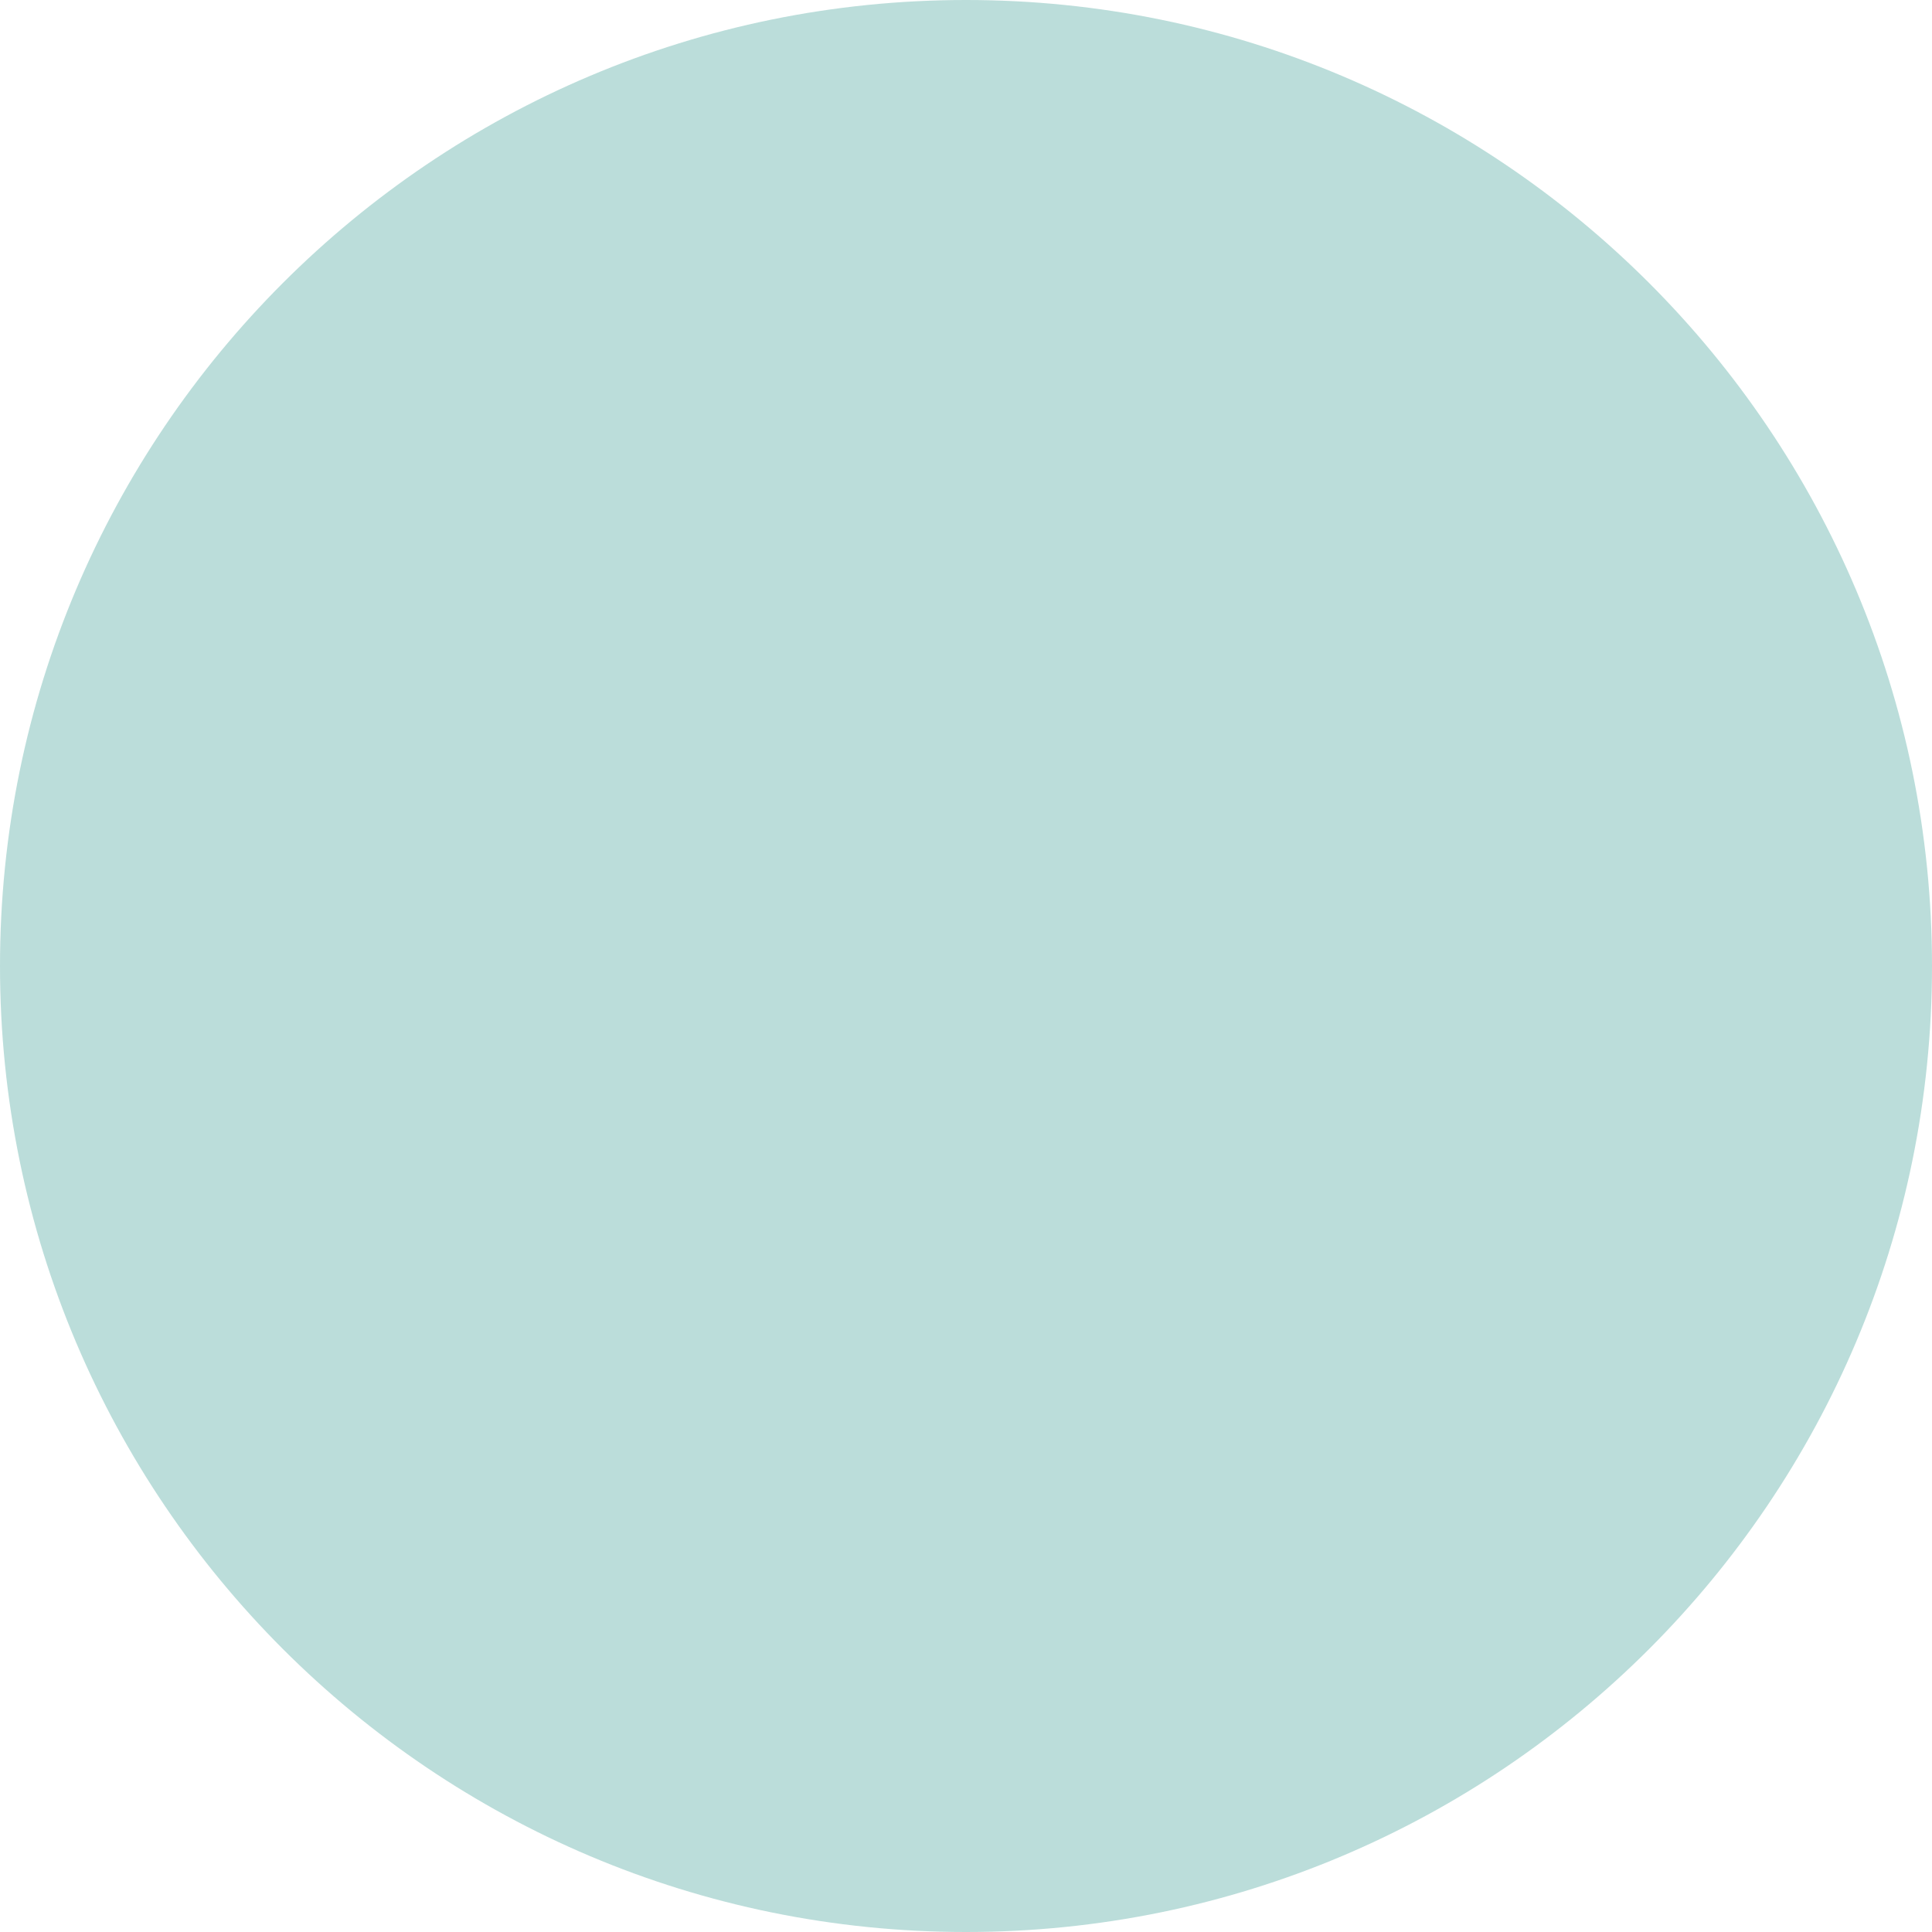
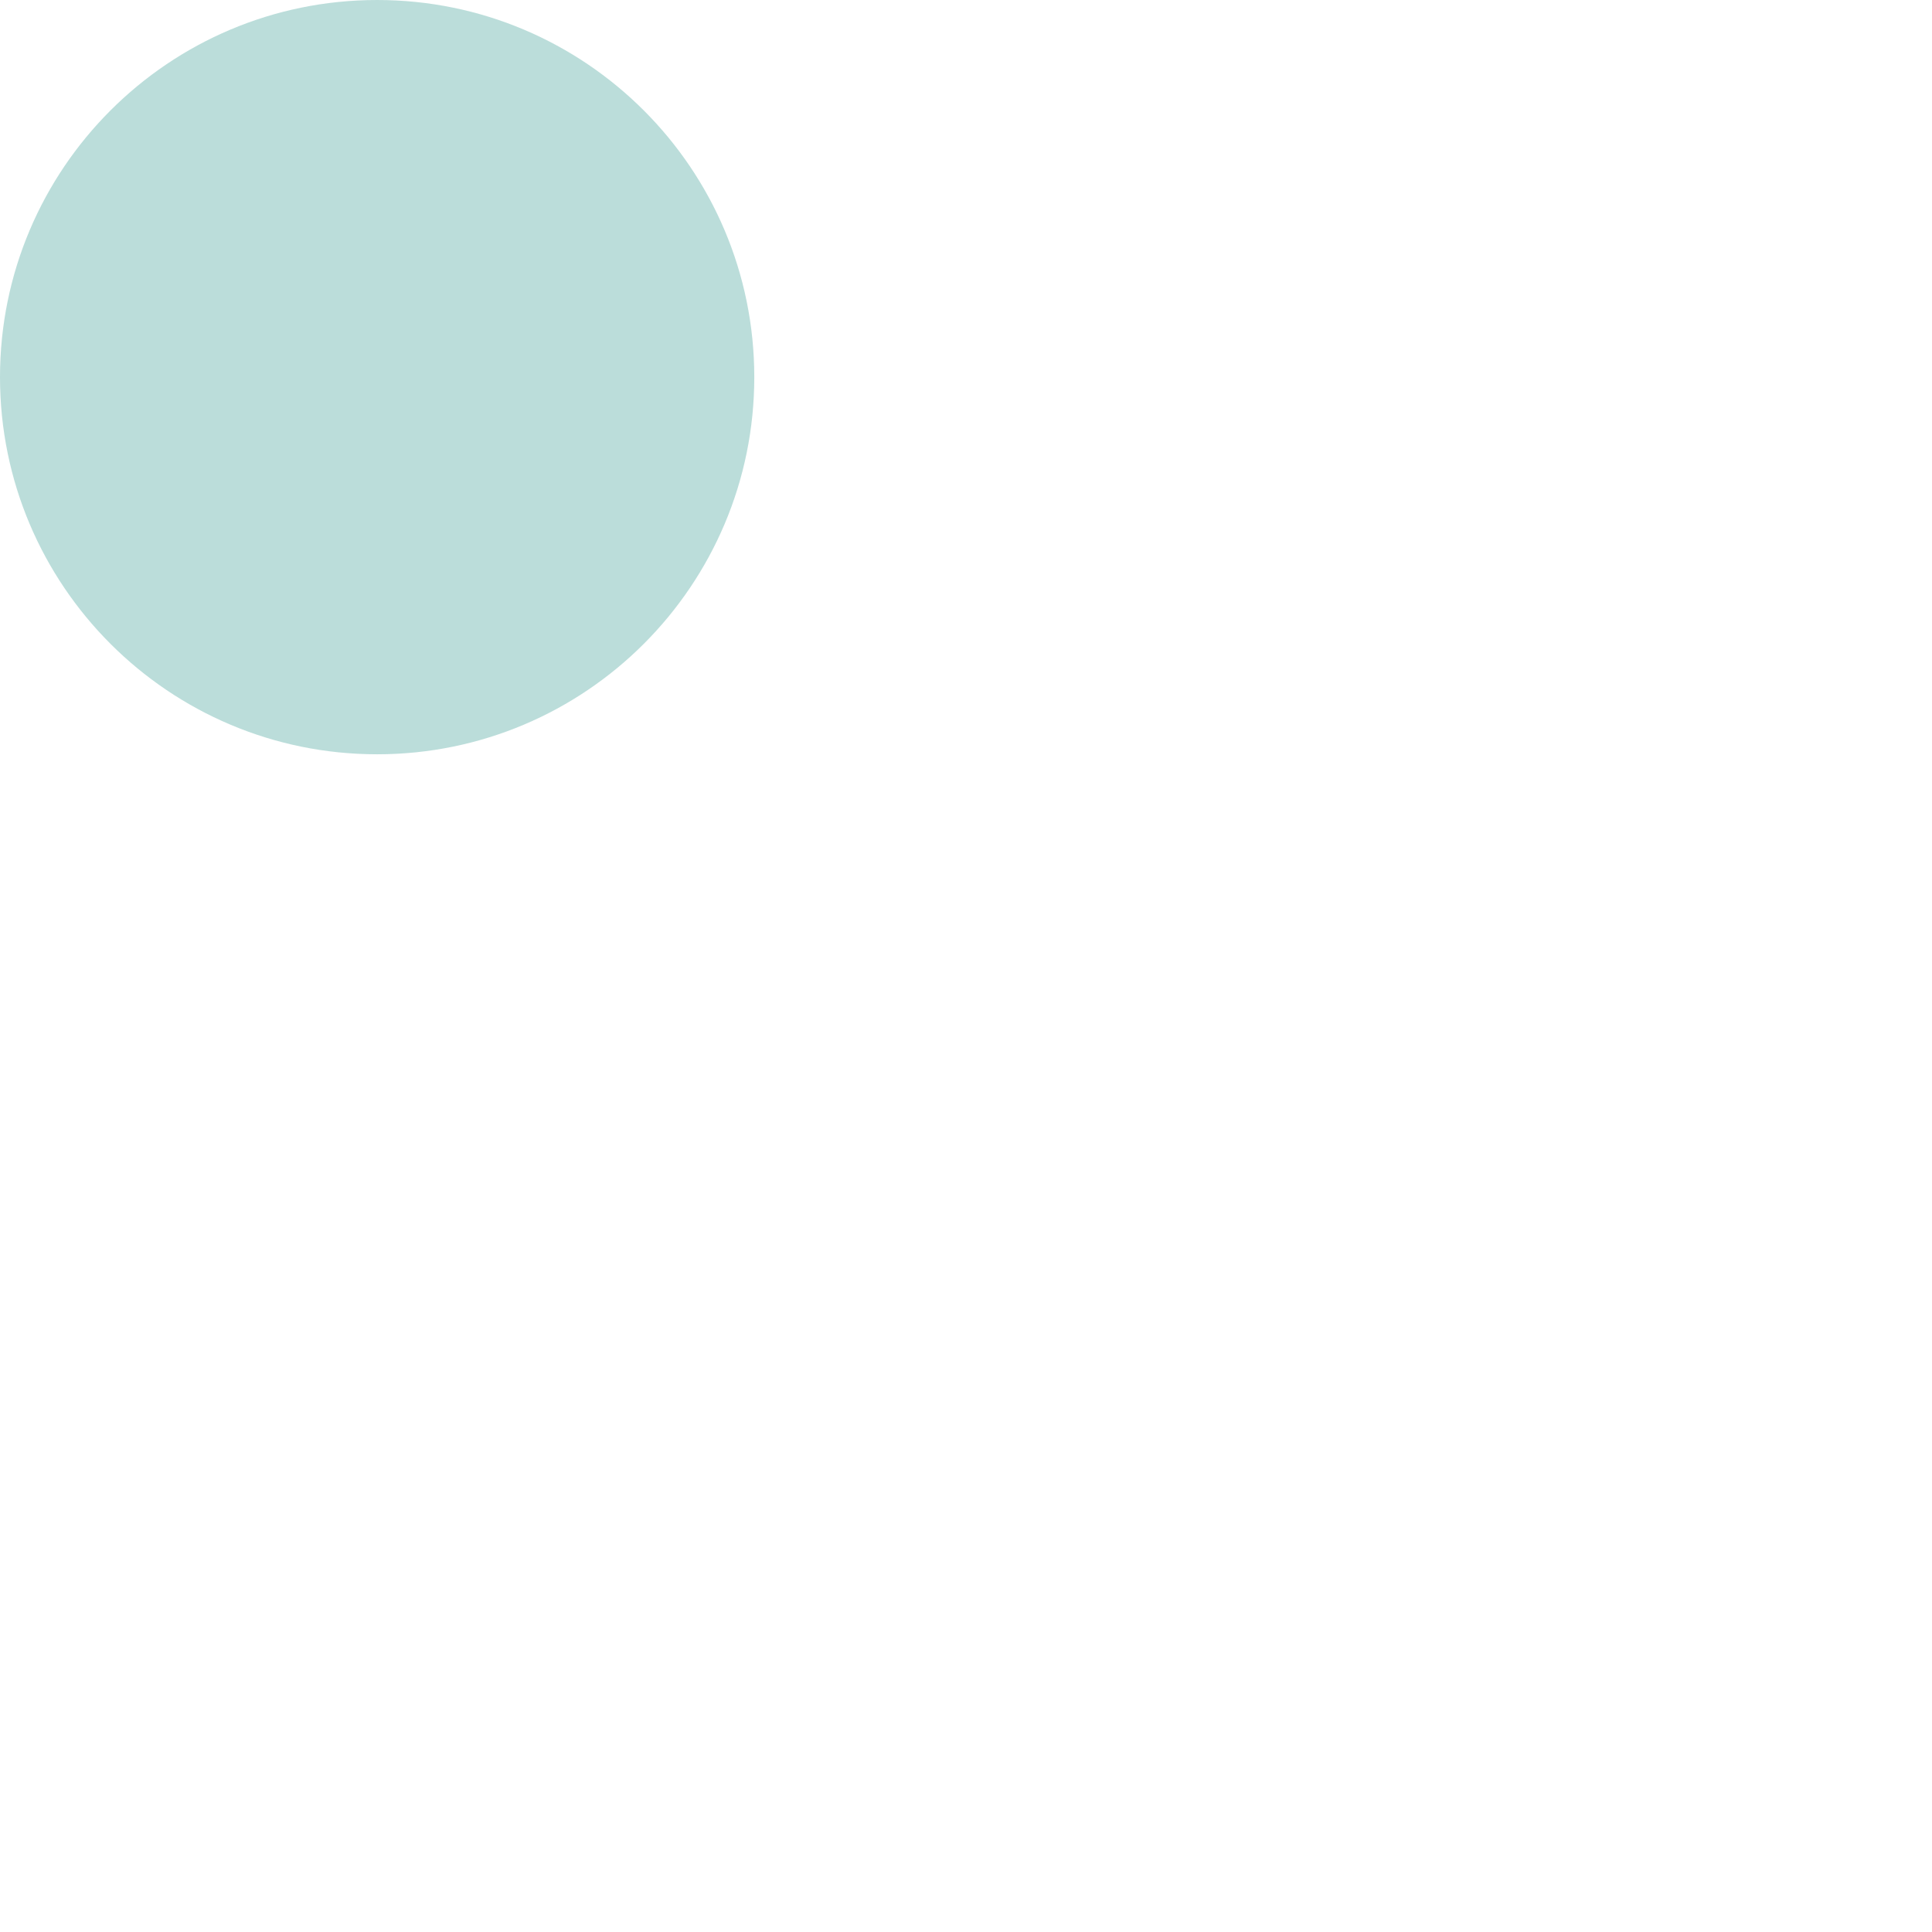
<svg xmlns="http://www.w3.org/2000/svg" width="1127" height="1127" viewBox="0 0 1127 1127">
-   <circle id="Ellipse_5" data-name="Ellipse 5" cx="563.5" cy="563.5" r="563.5" fill="rgba(37,145,137,0.31)" />
+   <circle id="Ellipse_5" data-name="Ellipse 5" cx="220" cy="220" r="220" fill="rgba(37,145,137,0.31)" />
</svg>
